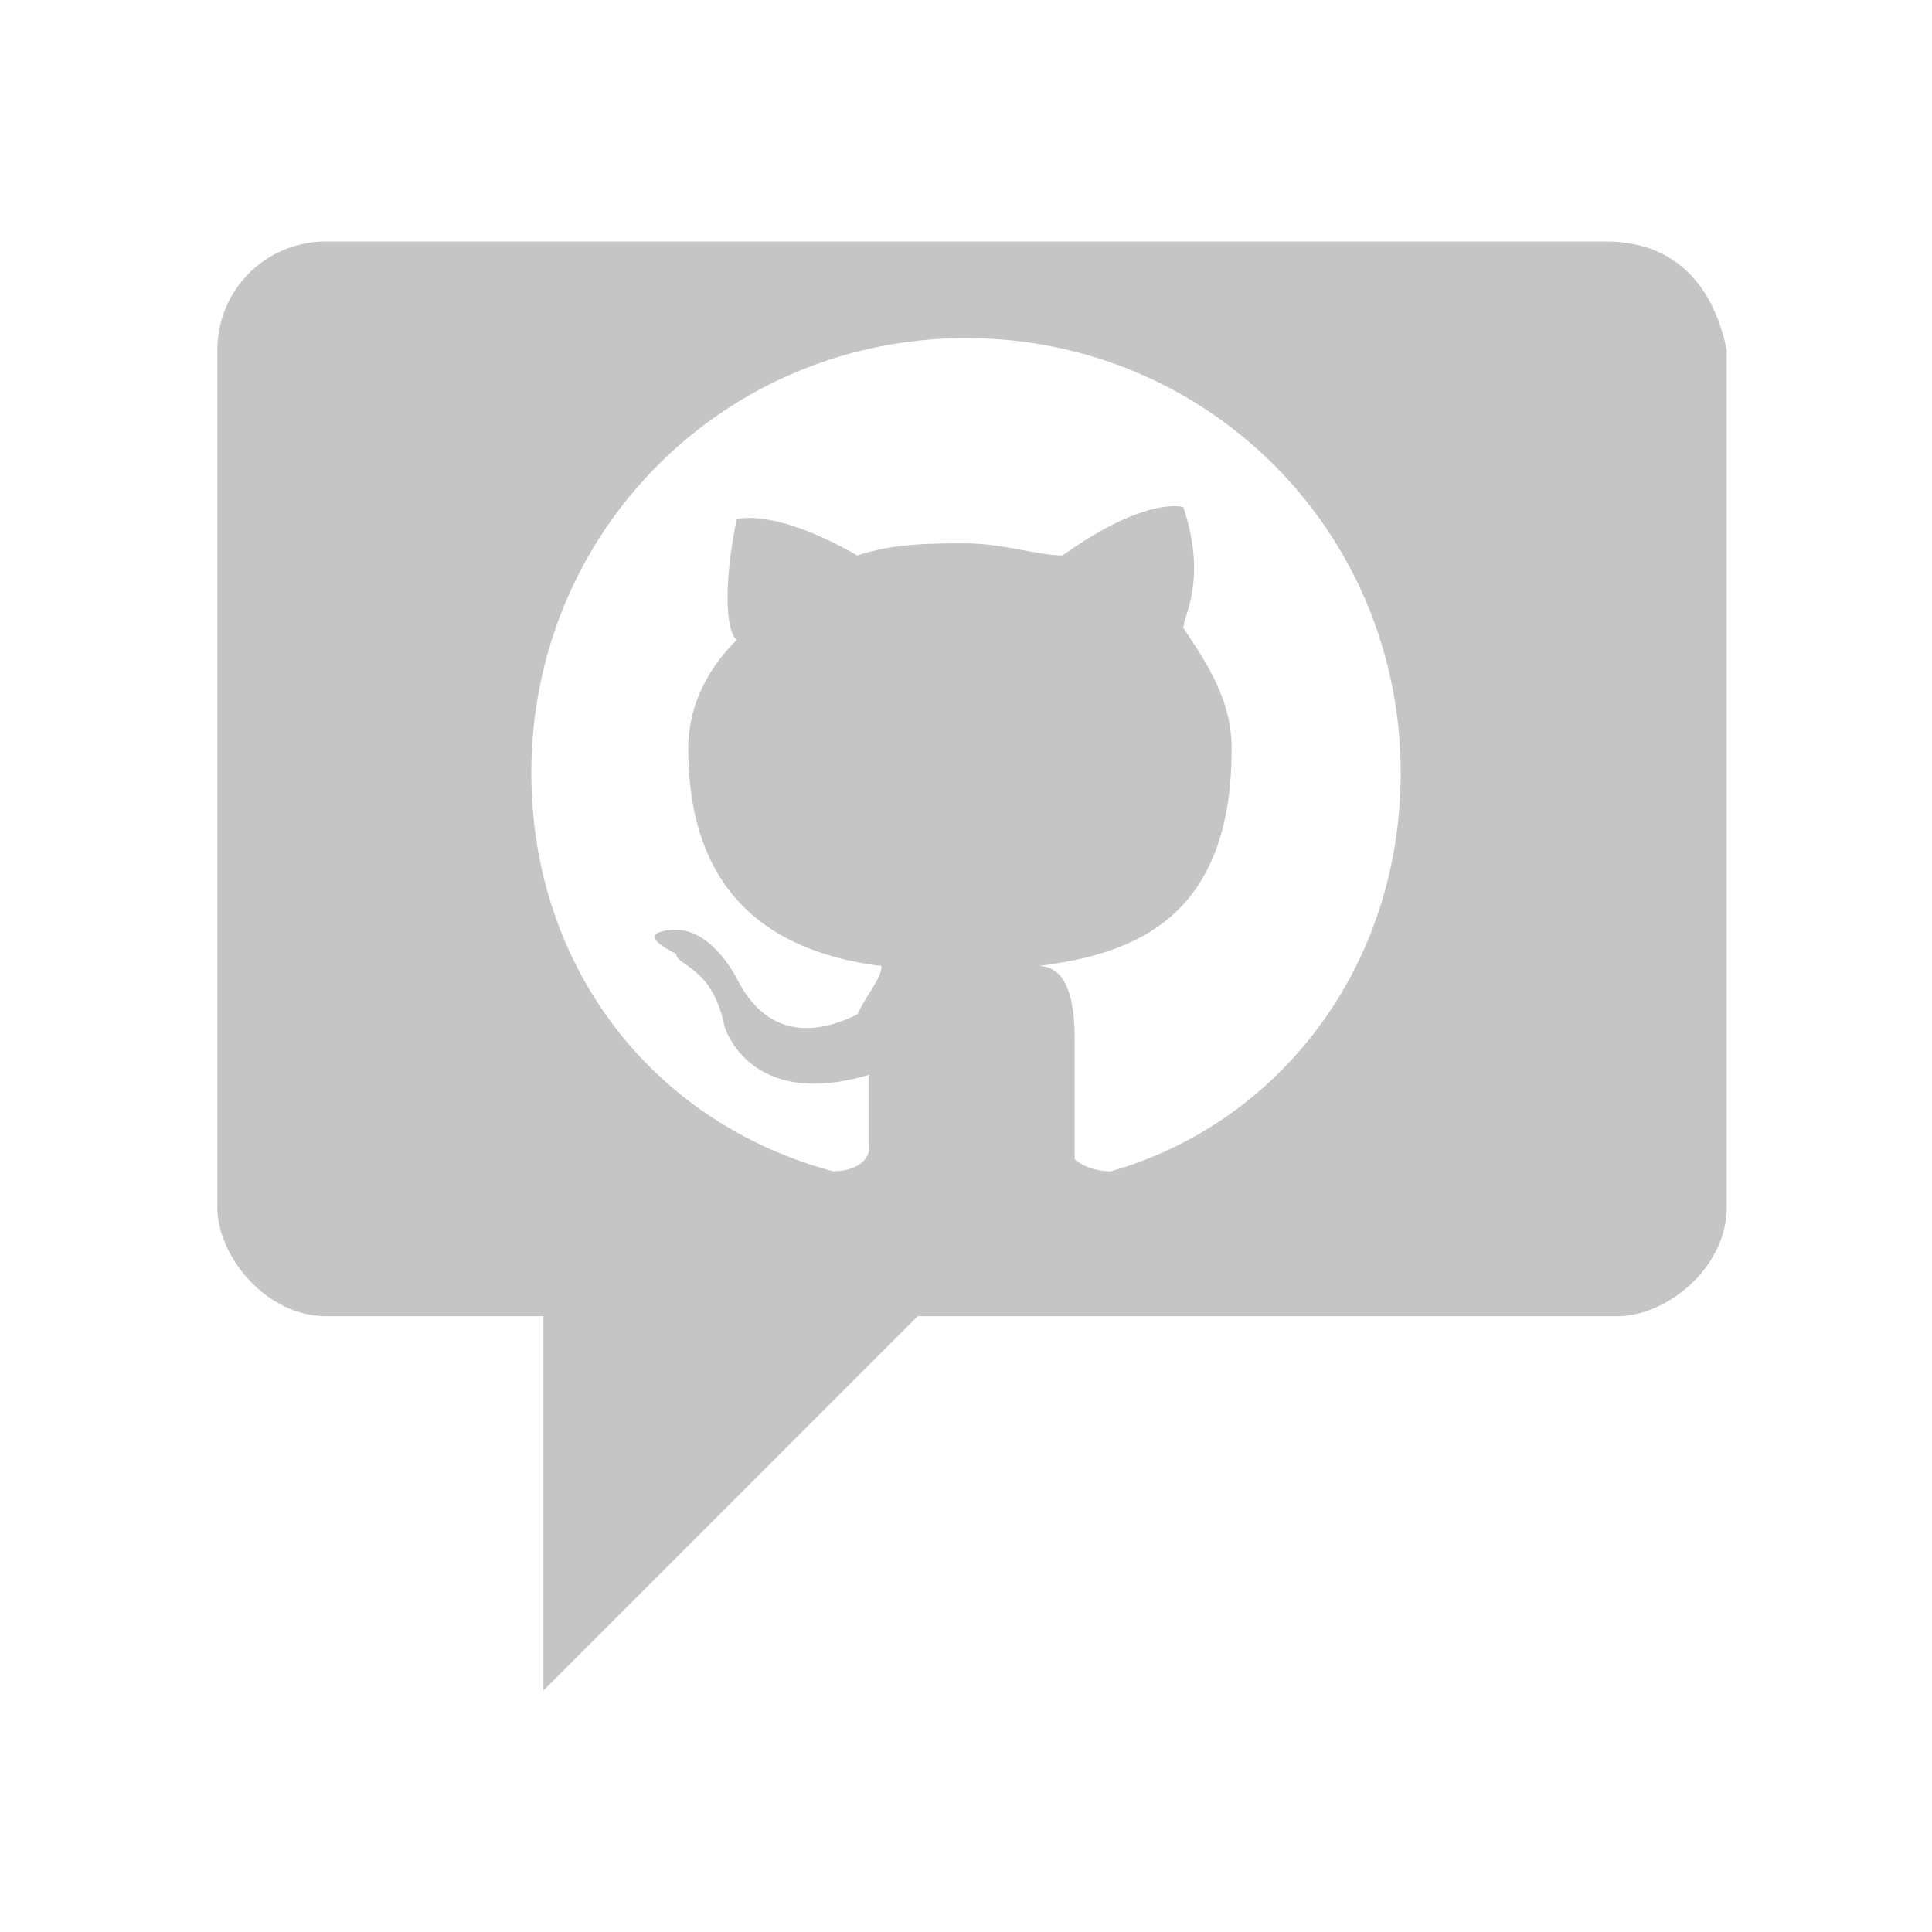
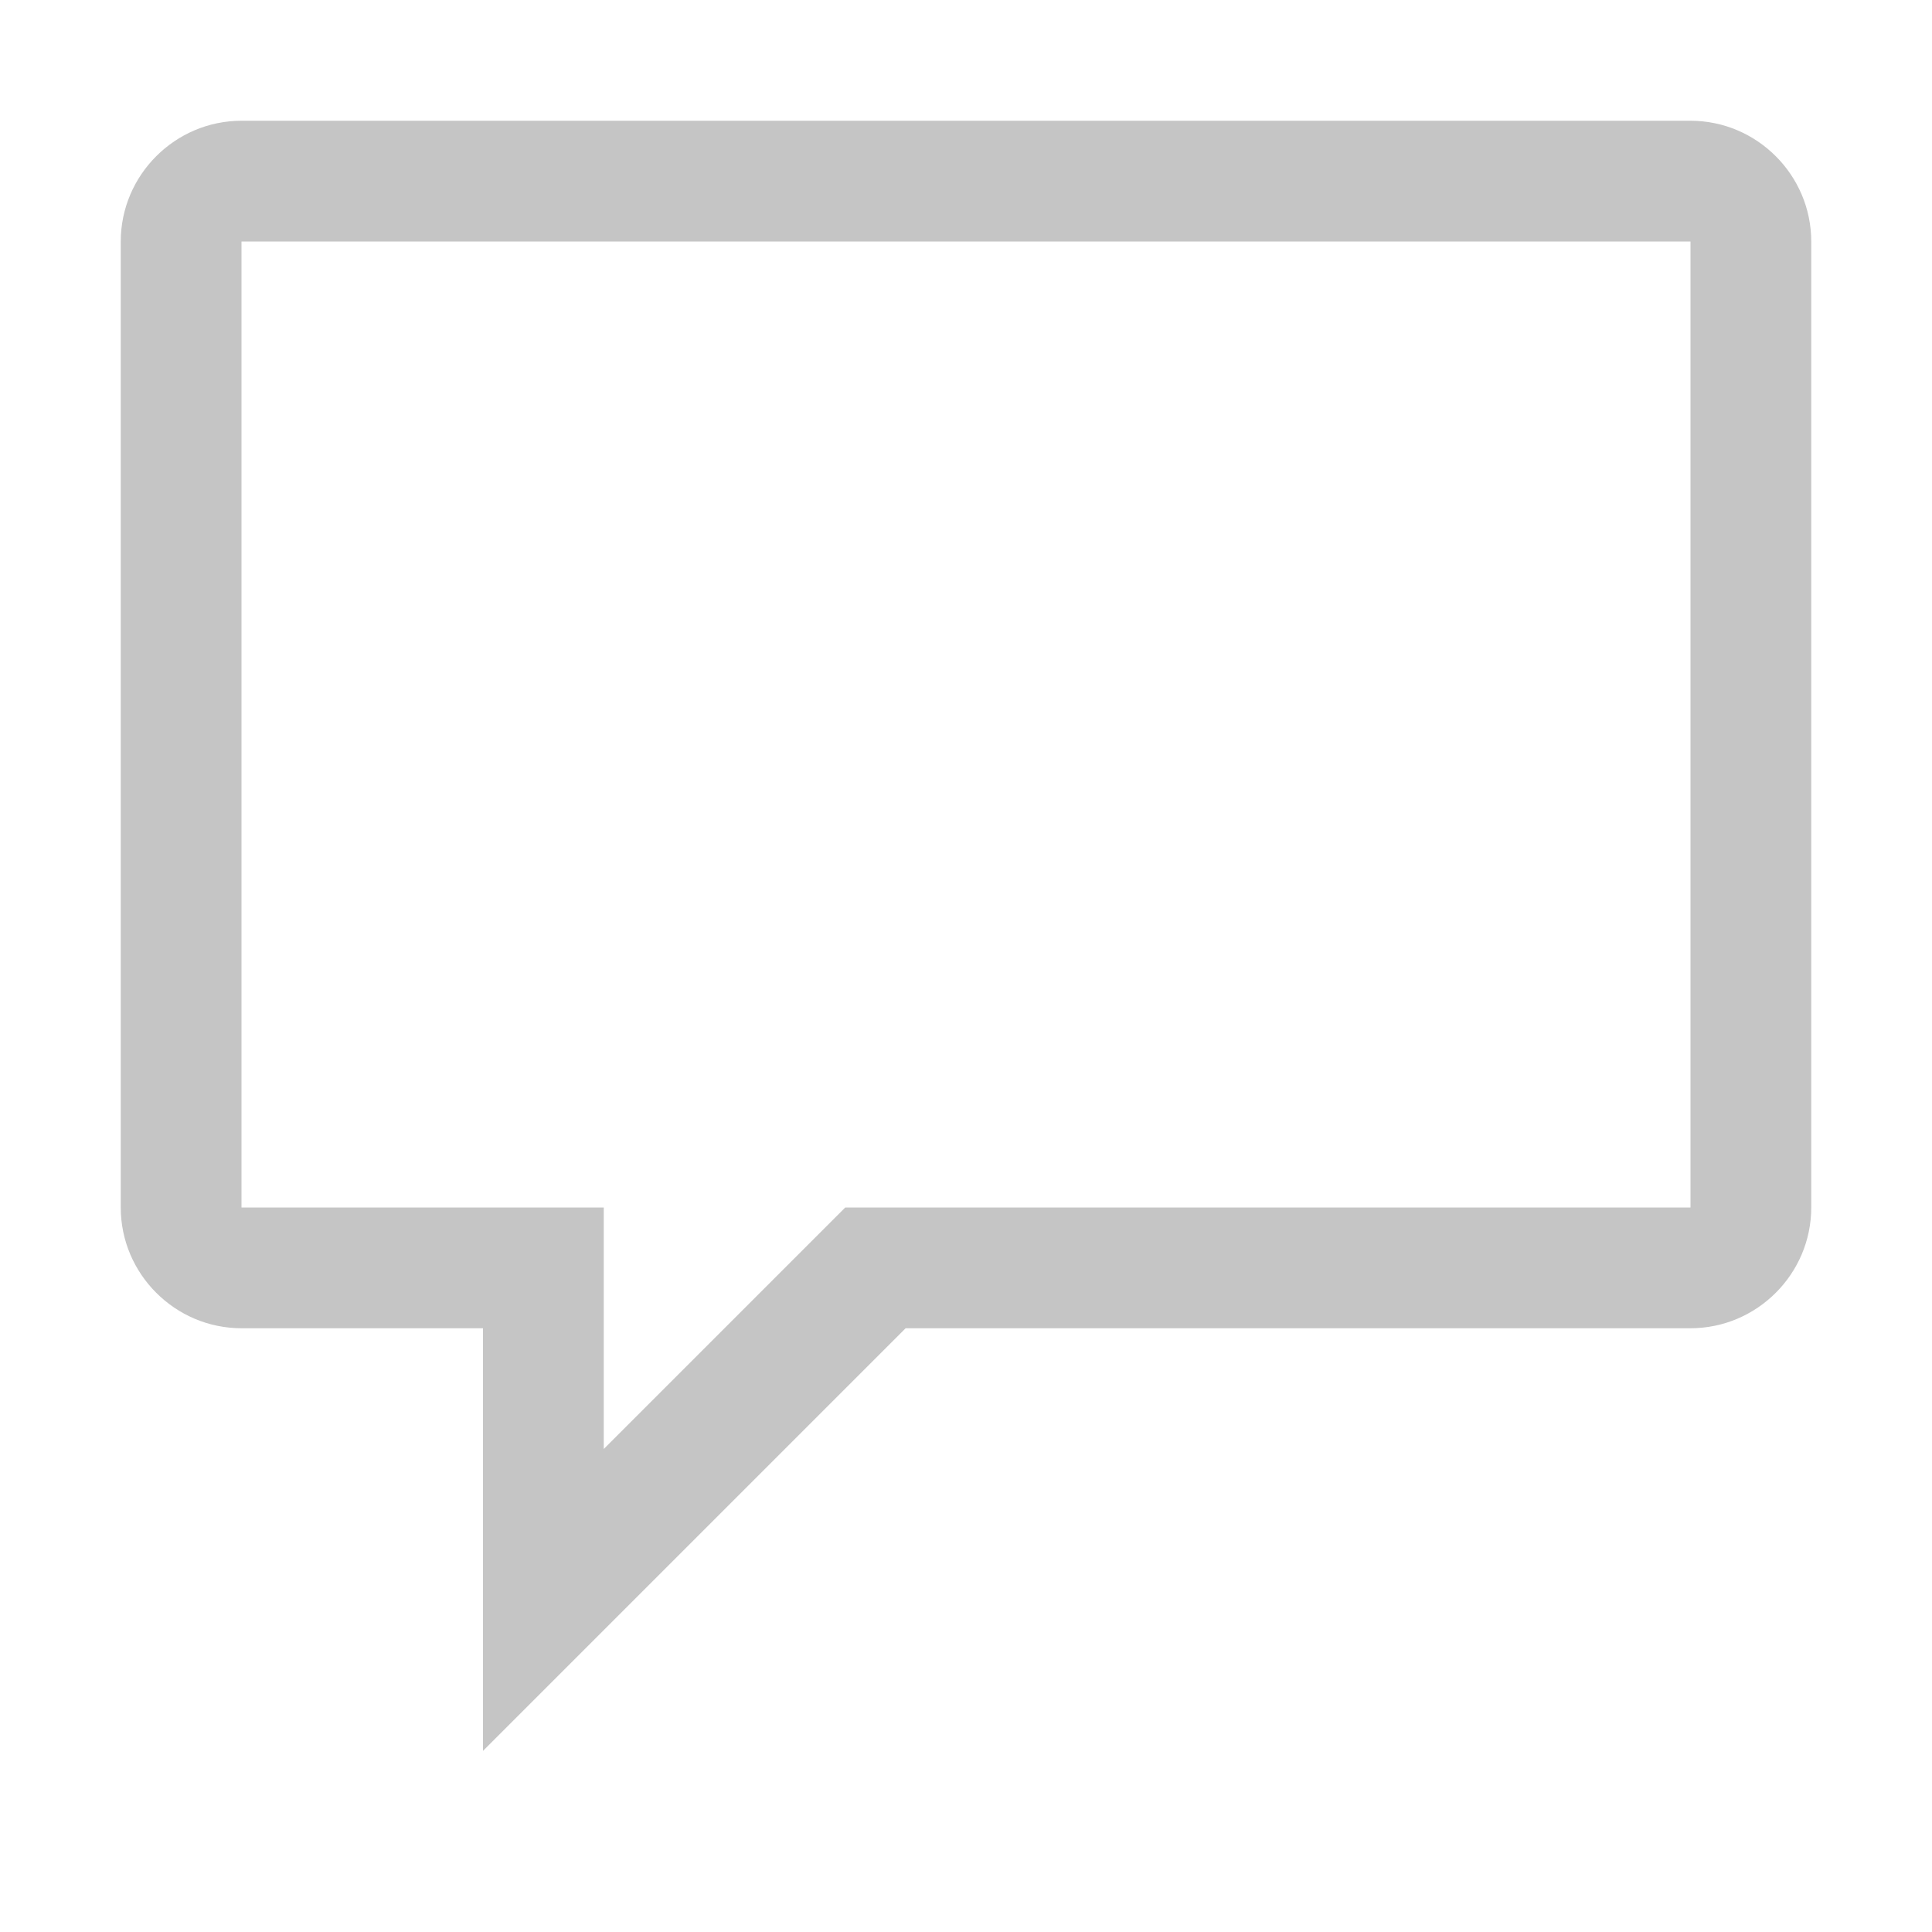
- <svg xmlns="http://www.w3.org/2000/svg" version="1.1" id="Layer_1" x="0px" y="0px" viewBox="0 0 16 16" style="enable-background:new 0 0 16 16;" xml:space="preserve">
-   <path fill="#C5C5C5" class="st0" d="M13.3,2H2.7C2.2,2,1.8,2.4,1.8,2.9V10c0,0.4,0.4,0.9,0.9,0.9h1.8V14l3.1-3.1h5.8c0.4,0,0.9-0.4,0.9-0.9V2.9  C14.2,2.4,13.9,2,13.3,2z M9.2,9.7C9,9.7,8.9,9.6,8.9,9.6s0-0.5,0-1C8.9,8.2,8.8,8,8.6,8c0.8-0.1,1.6-0.4,1.6-1.8  c0-0.4-0.2-0.7-0.4-1c0-0.1,0.2-0.4,0-1c0,0-0.3-0.1-1,0.4C8.6,4.6,8.3,4.5,8,4.5c-0.3,0-0.6,0-0.9,0.1c-0.7-0.4-1-0.3-1-0.3  C6,4.8,6,5.2,6.1,5.3C5.9,5.5,5.7,5.8,5.7,6.2c0,1.3,0.8,1.7,1.6,1.8c0,0.1-0.1,0.2-0.2,0.4c-0.2,0.1-0.7,0.3-1-0.3  c0,0-0.2-0.4-0.5-0.4c0,0-0.4,0,0,0.2C5.6,8,5.9,8,6,8.5c0,0,0.2,0.7,1.2,0.4c0,0.3,0,0.5,0,0.6c0,0.1-0.1,0.2-0.3,0.2  C5.4,9.3,4.4,8,4.4,6.4c0-2,1.6-3.6,3.6-3.6s3.6,1.6,3.6,3.6C11.6,8,10.6,9.3,9.2,9.7z" />
+ <svg xmlns="http://www.w3.org/2000/svg" viewBox="0 0 16 16" version="1.1" aria-hidden="true" height="16" width="16">
+   <path fill="#C5C5C5" fill-rule="evenodd" d="M14 1H2c-.55 0-1 .45-1 1v8c0 .55.45 1 1 1h2v3.5L7.5 11H14c.55 0 1-.45 1-1V2c0-.55-.45-1-1-1zm0 9H7l-2 2v-2H2V2h12v8z" />
</svg>
